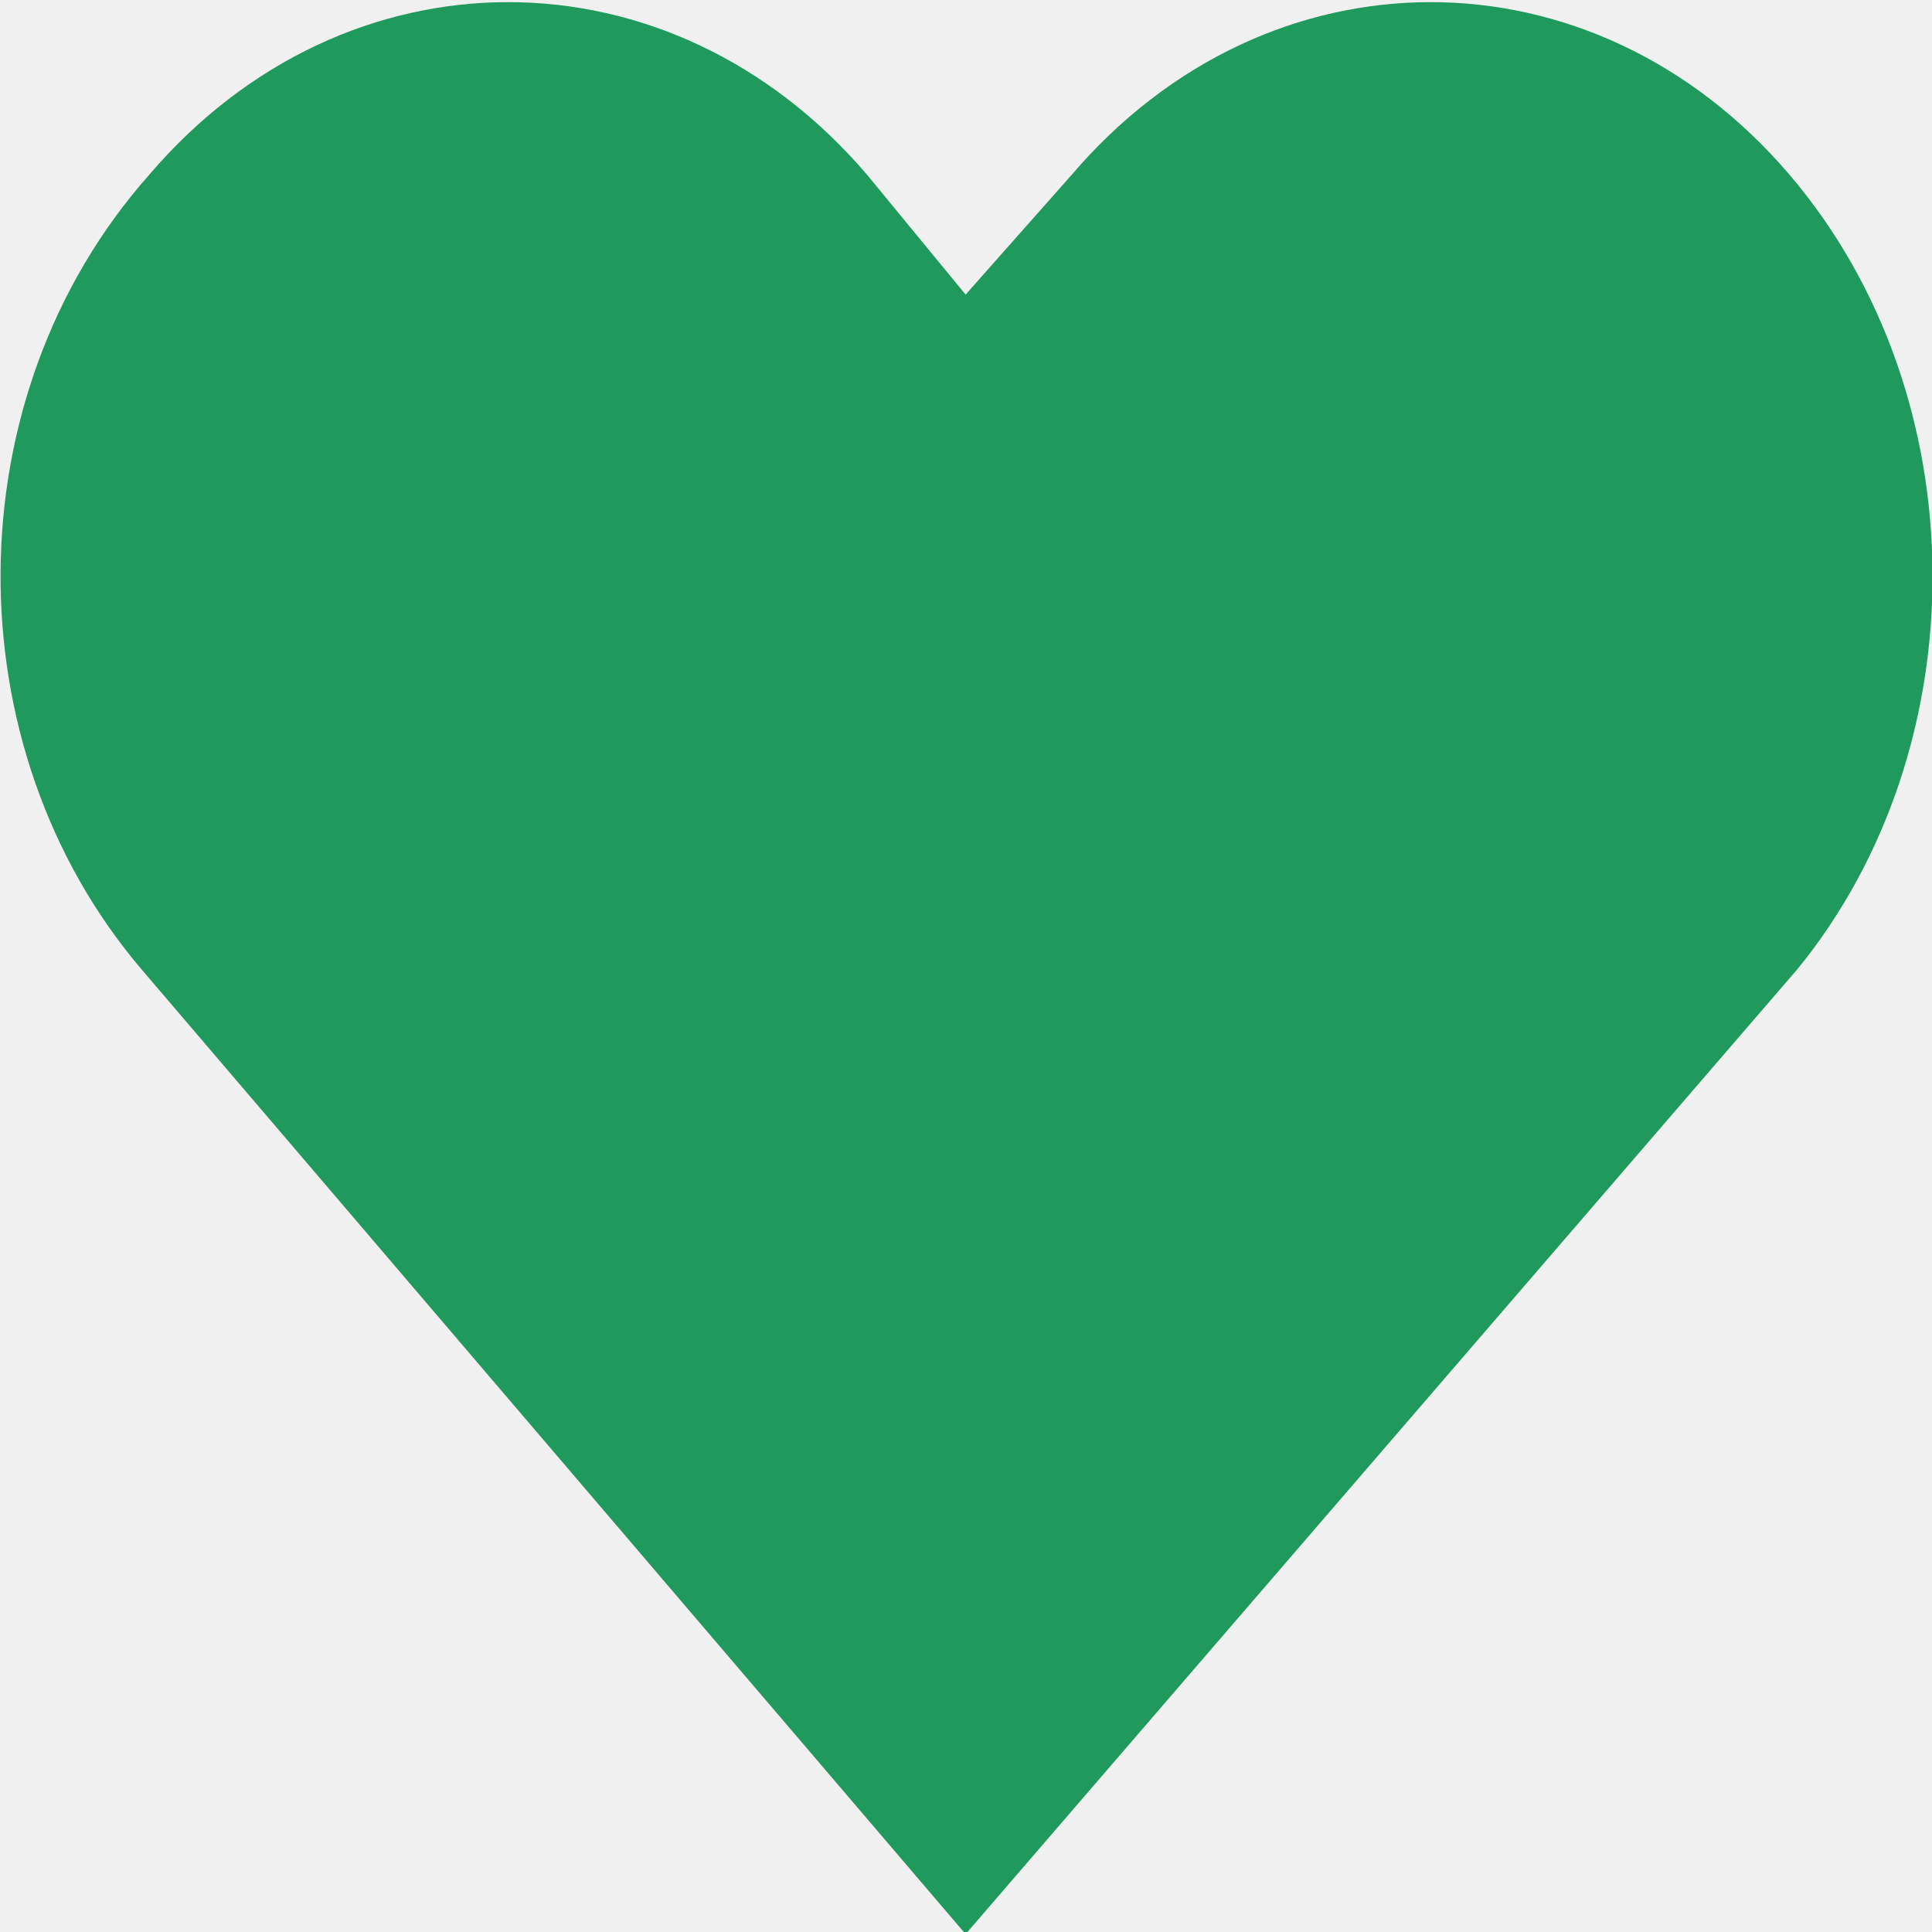
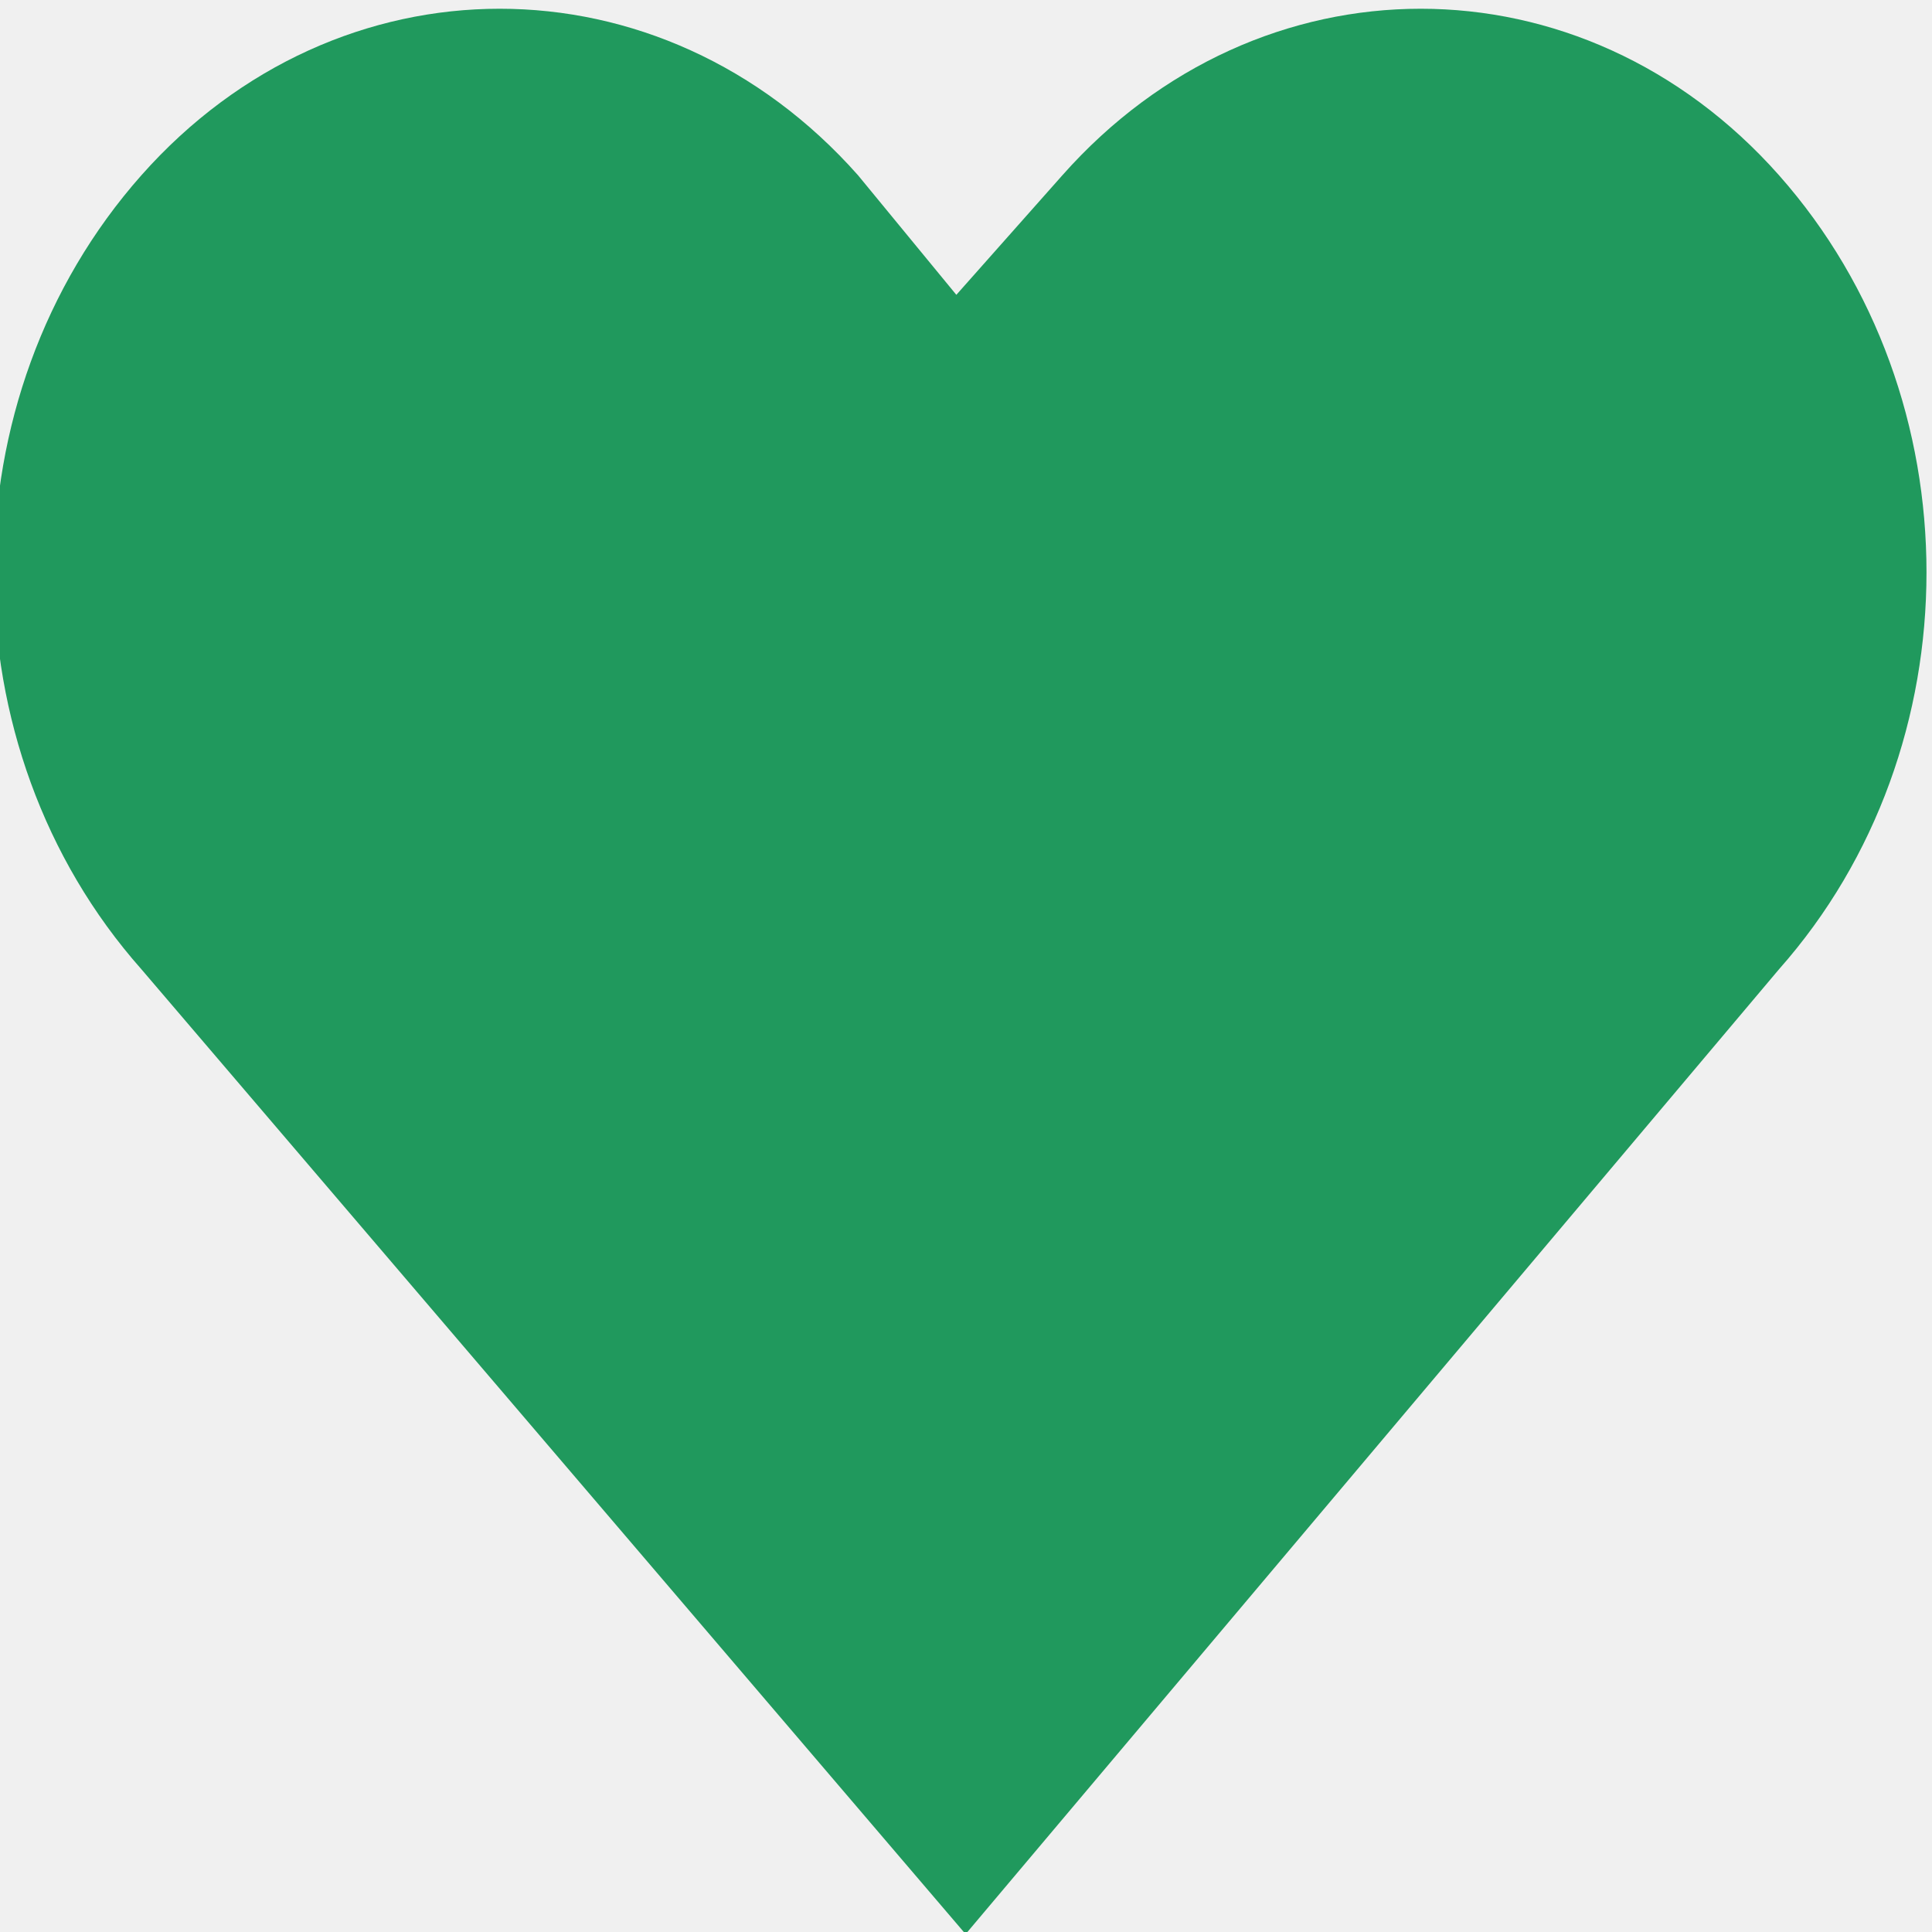
- <svg xmlns="http://www.w3.org/2000/svg" width="100" height="100" viewBox="0 0 100 100" fill="none">
-   <g clip-path="url(#clip0_56809_513)">
-     <path d="M49.98 100.11L7.319 50.166C-2.466 38.674 -2.466 20.552 7.71 9.061C17.886 -2.873 34.716 -2.873 44.892 9.061L49.98 15.248L55.459 9.061C65.635 -2.873 82.465 -2.873 92.64 9.061C102.425 20.552 102.425 38.674 93.032 50.166L49.98 100.11Z" fill="#20995D" />
-   </g>
-   <defs>
-     <clipPath id="clip0_56809_513">
-       <rect width="100" height="100" fill="white" />
-     </clipPath>
-   </defs>
+ <svg xmlns="http://www.w3.org/2000/svg" height="100" viewBox="0 0 100 100" width="100">
+   <path d="M49.98 100.11L7.32 50.17c-10.18-11.49-10.18-29.61 0-41.1 10.18-11.49 26.91-11.49 37.09 0l5.09 6.19 5.49-6.19c10.18-11.49 26.91-11.49 37.09 0 10.18 11.49 10.18 29.61 0 41.1L49.98 100.11z" fill="#20995D" />
</svg>
